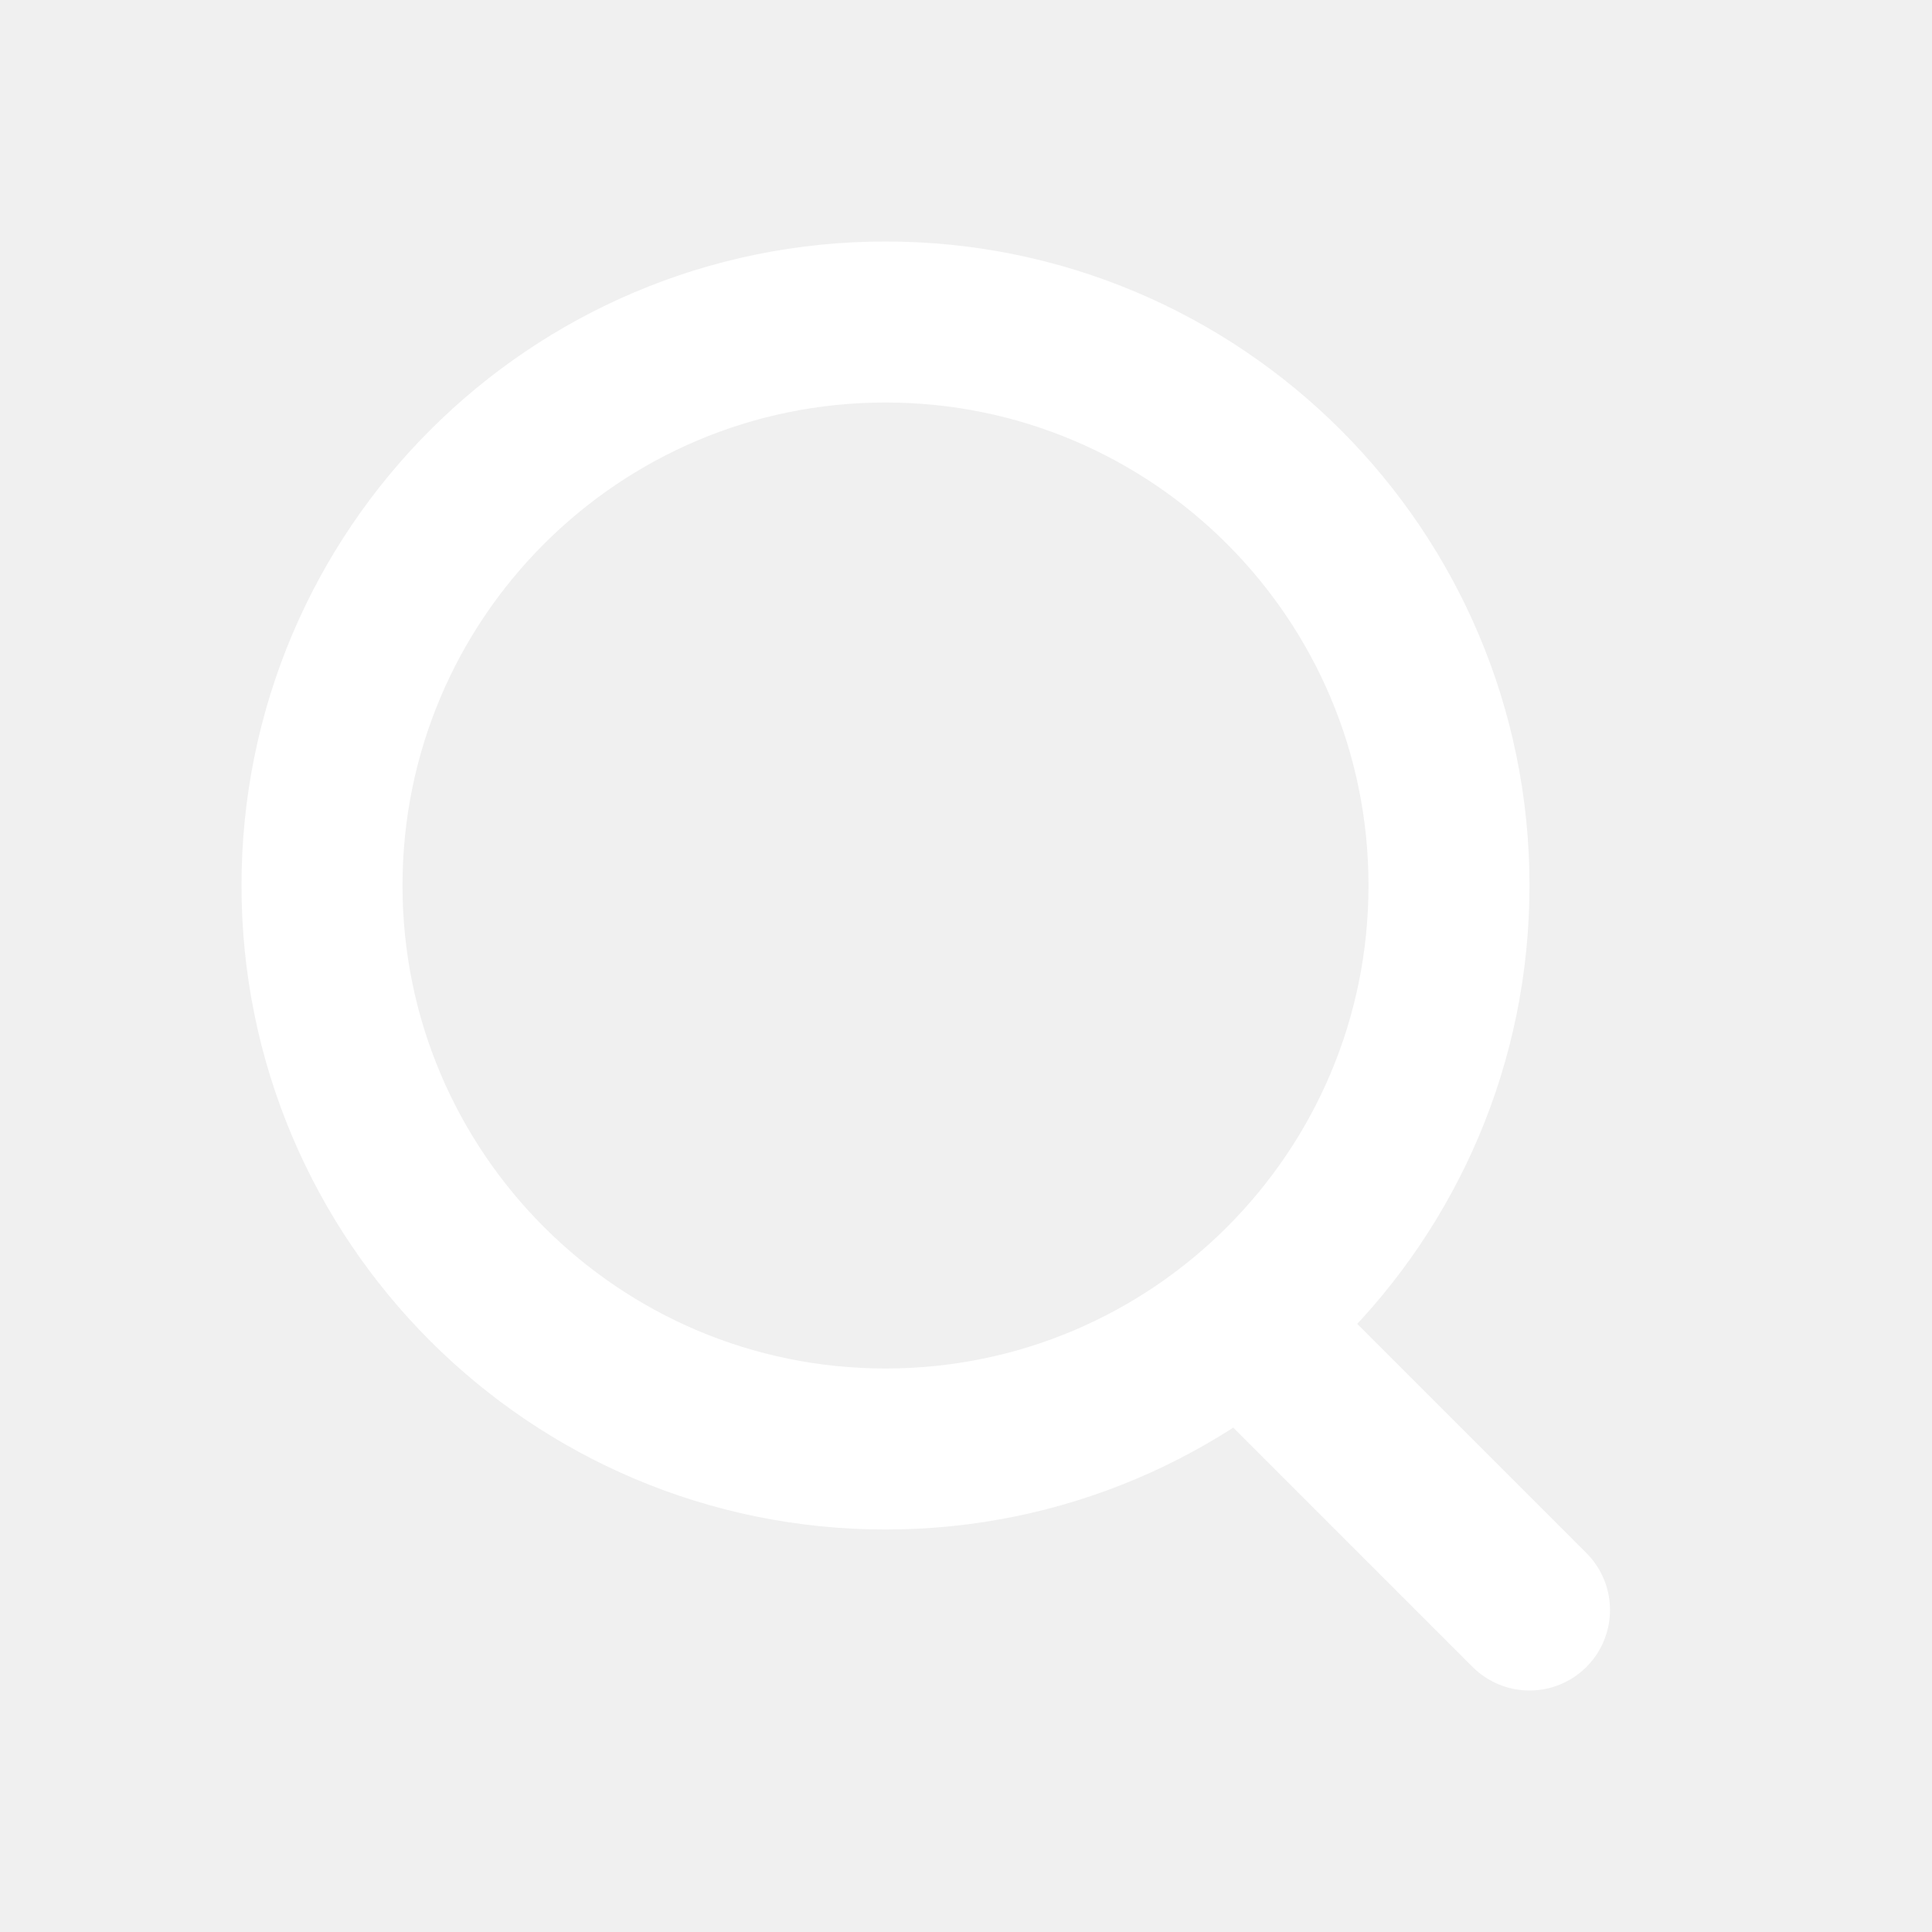
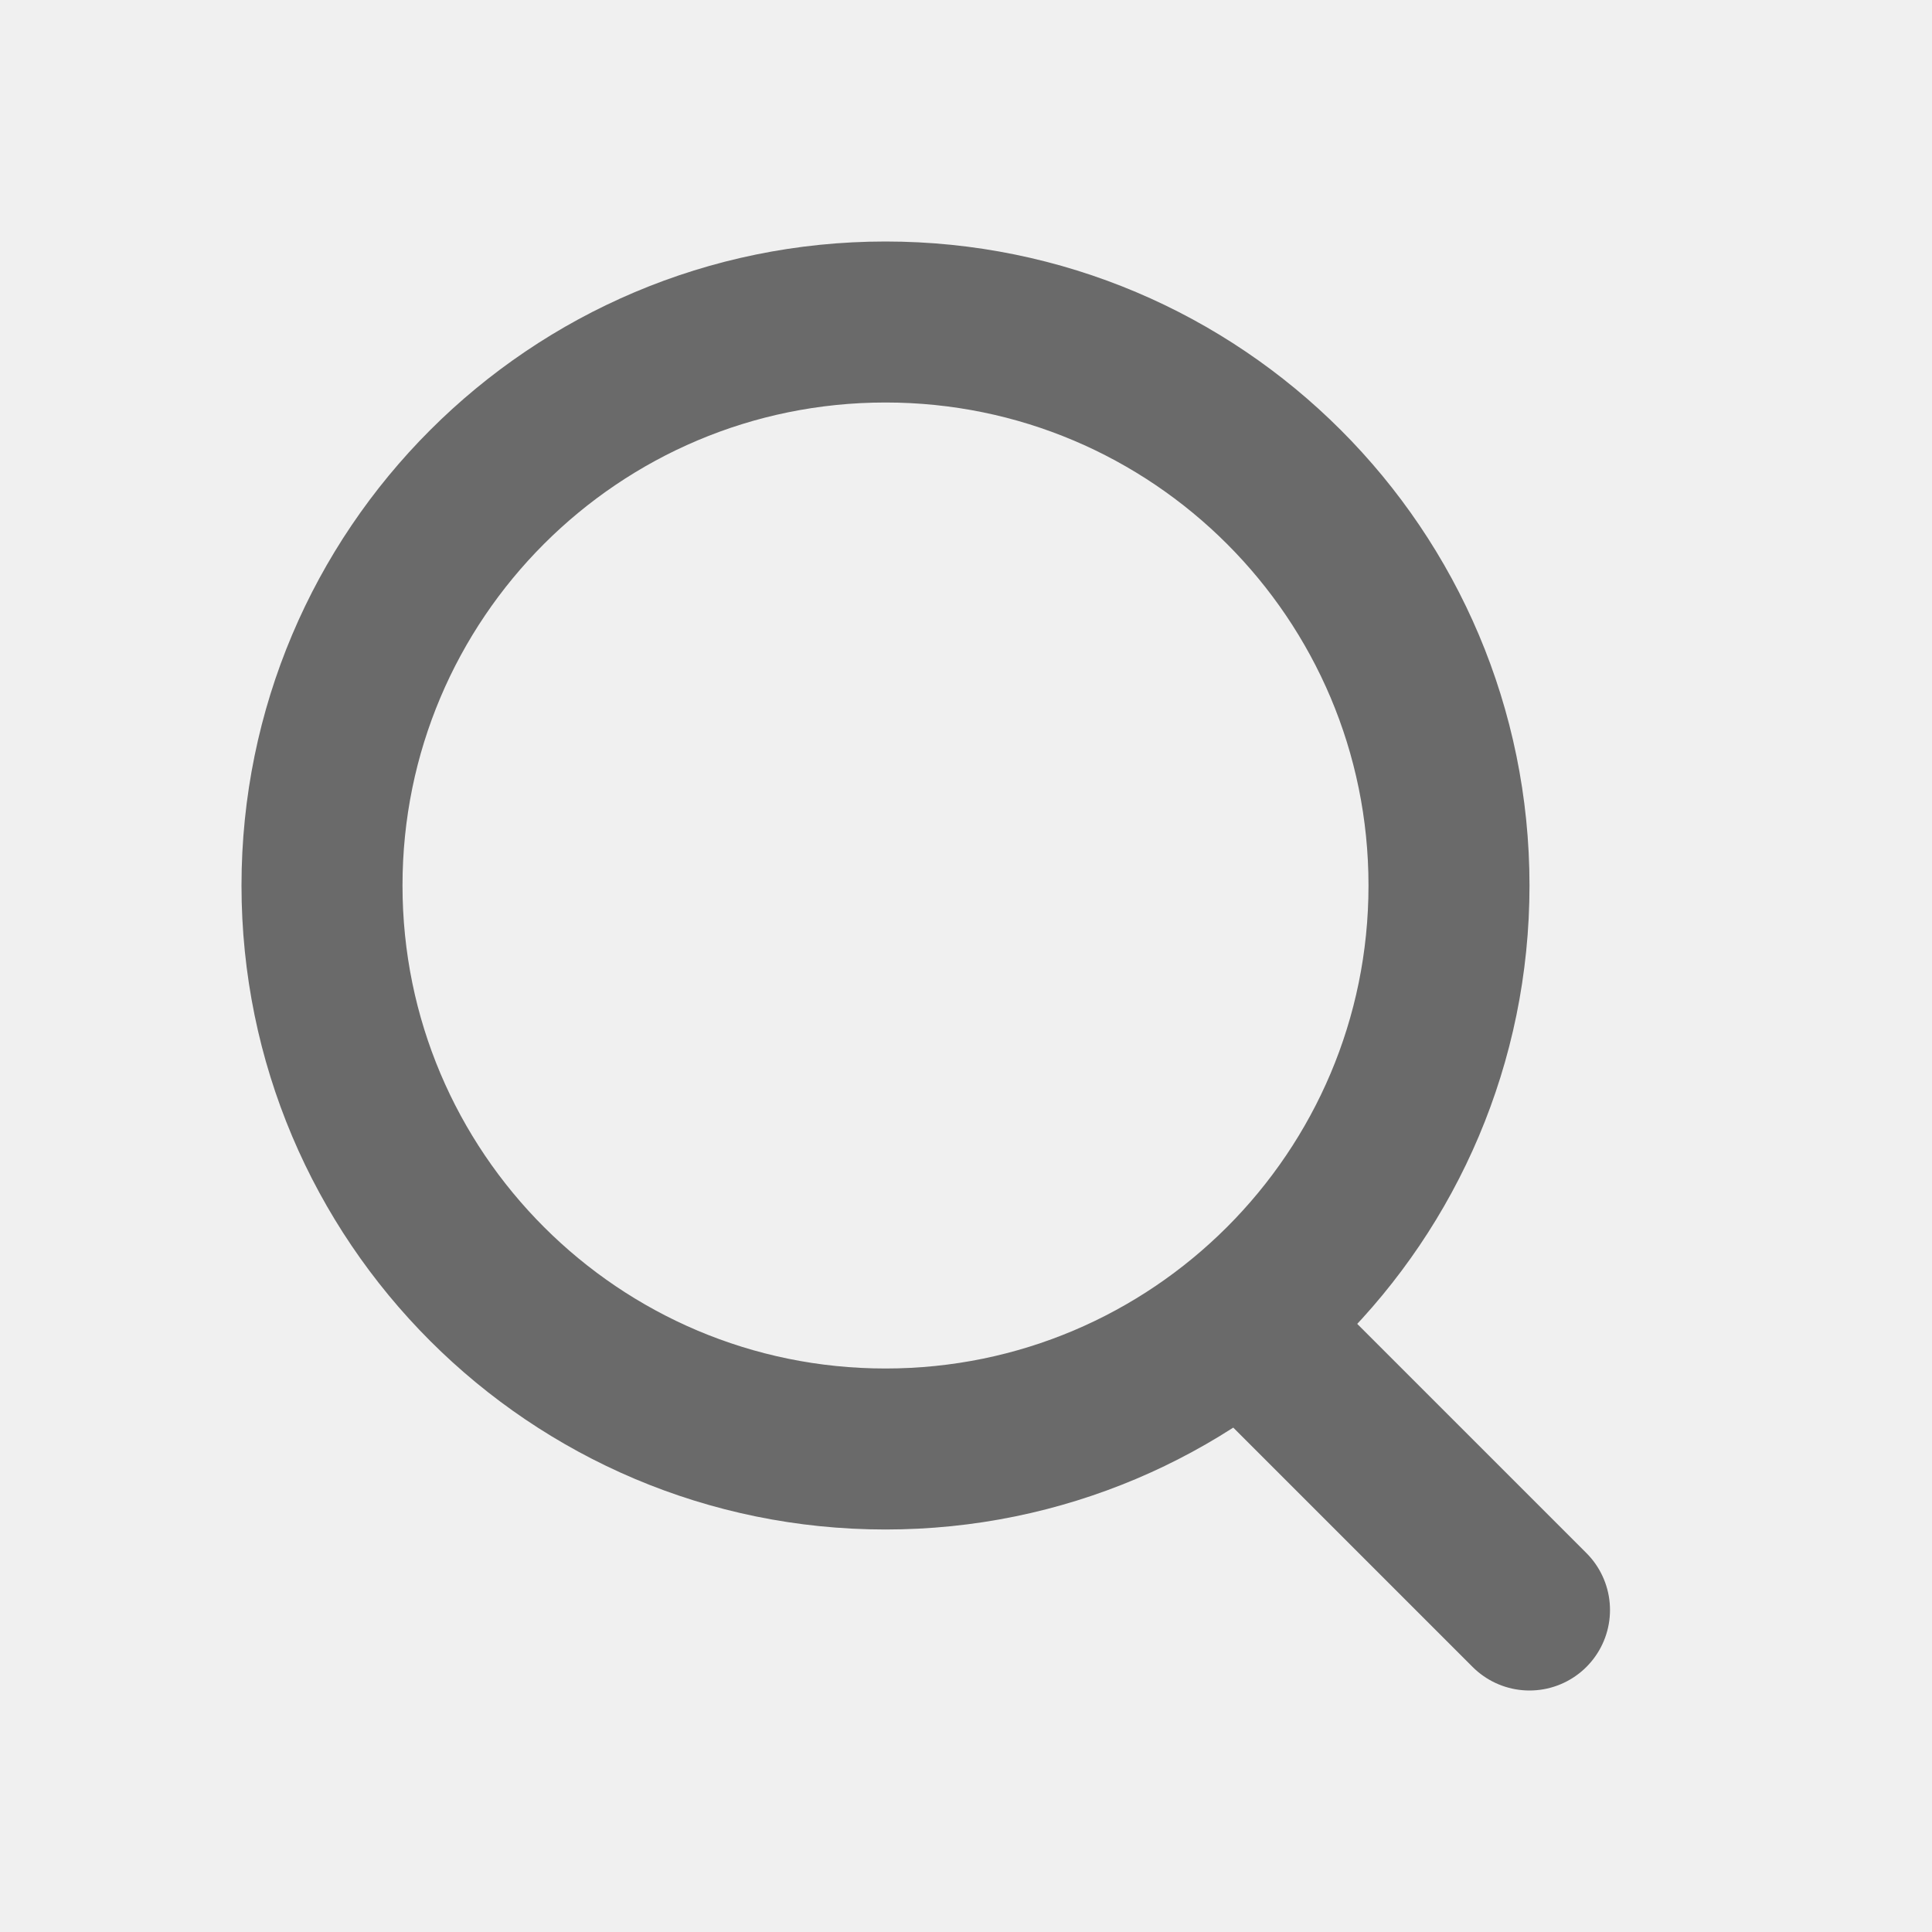
<svg xmlns="http://www.w3.org/2000/svg" width="25px" height="25px" viewBox="0 0 24 24" version="1.1">
  <g id="Page-1" stroke="none" stroke-width="1" fill="none" fill-rule="evenodd">
    <g id="Search">
      <rect id="Rectangle" fill-rule="nonzero" x="0" y="0" width="24" height="24">

</rect>
-       <circle id="Oval" stroke="#fff" stroke-width="2" stroke-linecap="round" cx="11" cy="11" r="7">
+       <circle id="Oval" stroke="#6a6a6a" stroke-width="2" stroke-linecap="round" cx="11" cy="11" r="7">

</circle>
-       <line x1="16" y1="17" x2="19" y2="20" id="Path" stroke="#fff" stroke-width="2" stroke-linecap="round">
+       <line x1="16" y1="17" x2="19" y2="20" id="Path" stroke="#6a6a6a" stroke-width="2" stroke-linecap="round">

</line>
    </g>
  </g>
</svg>
